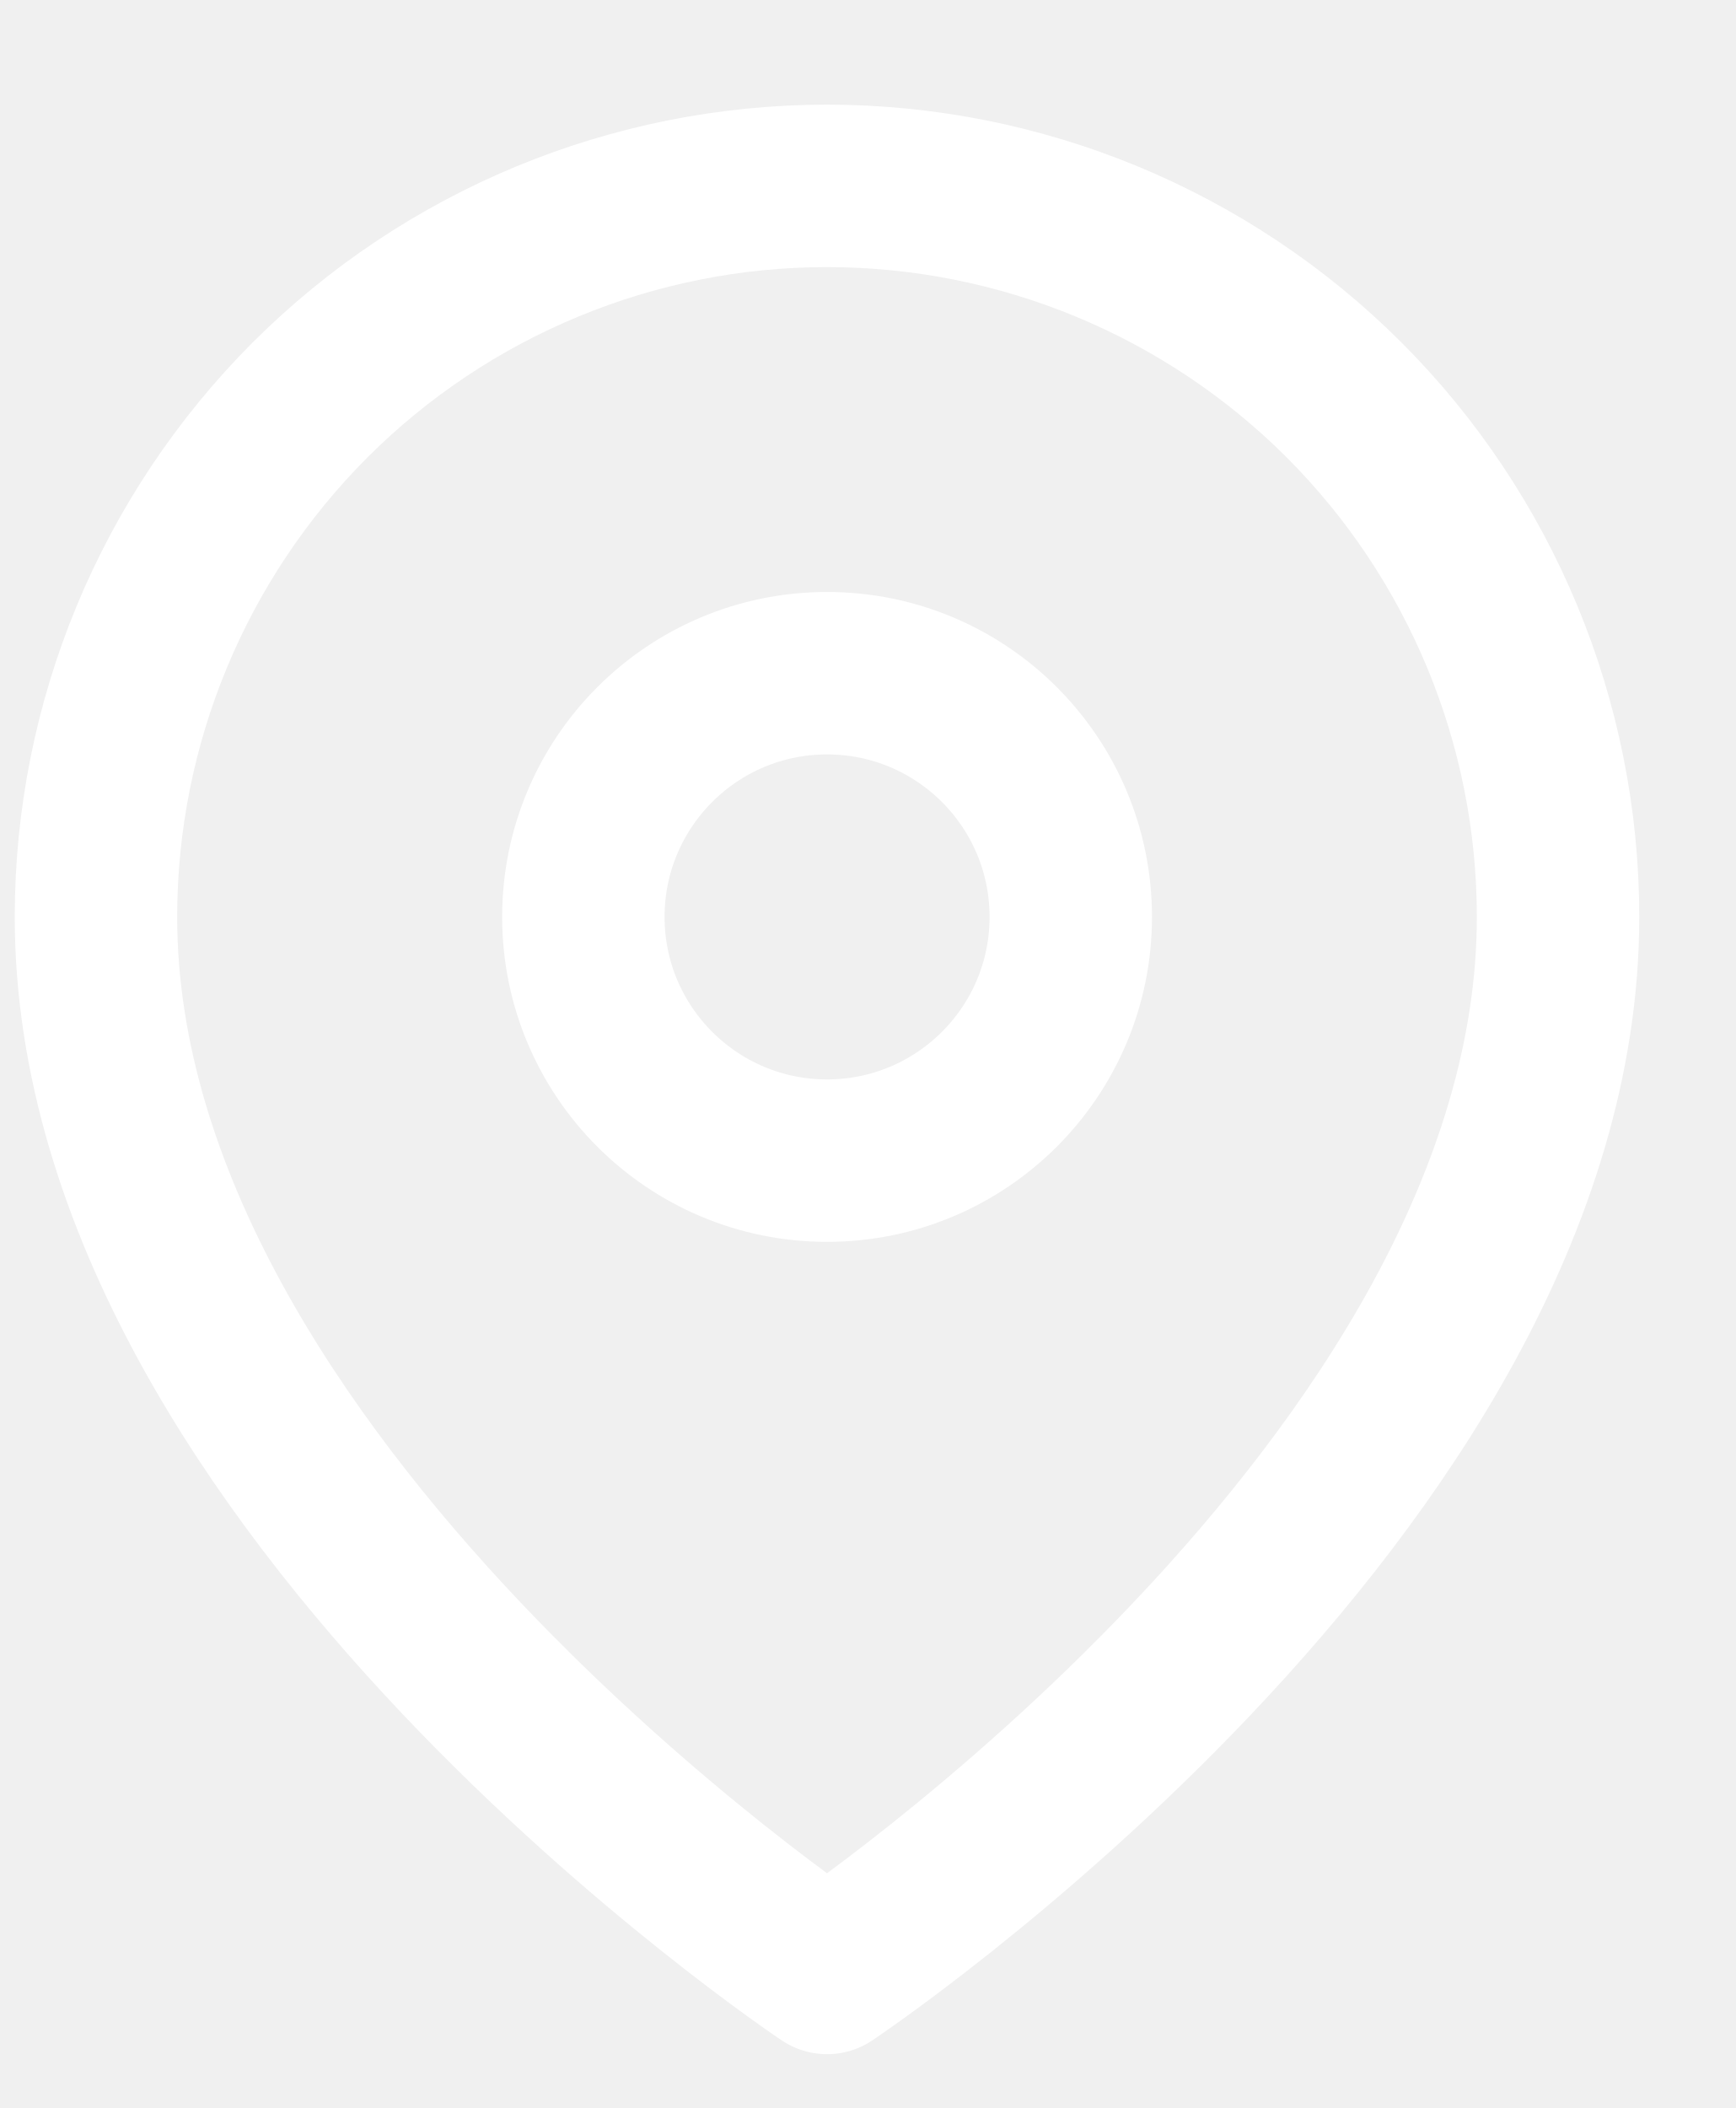
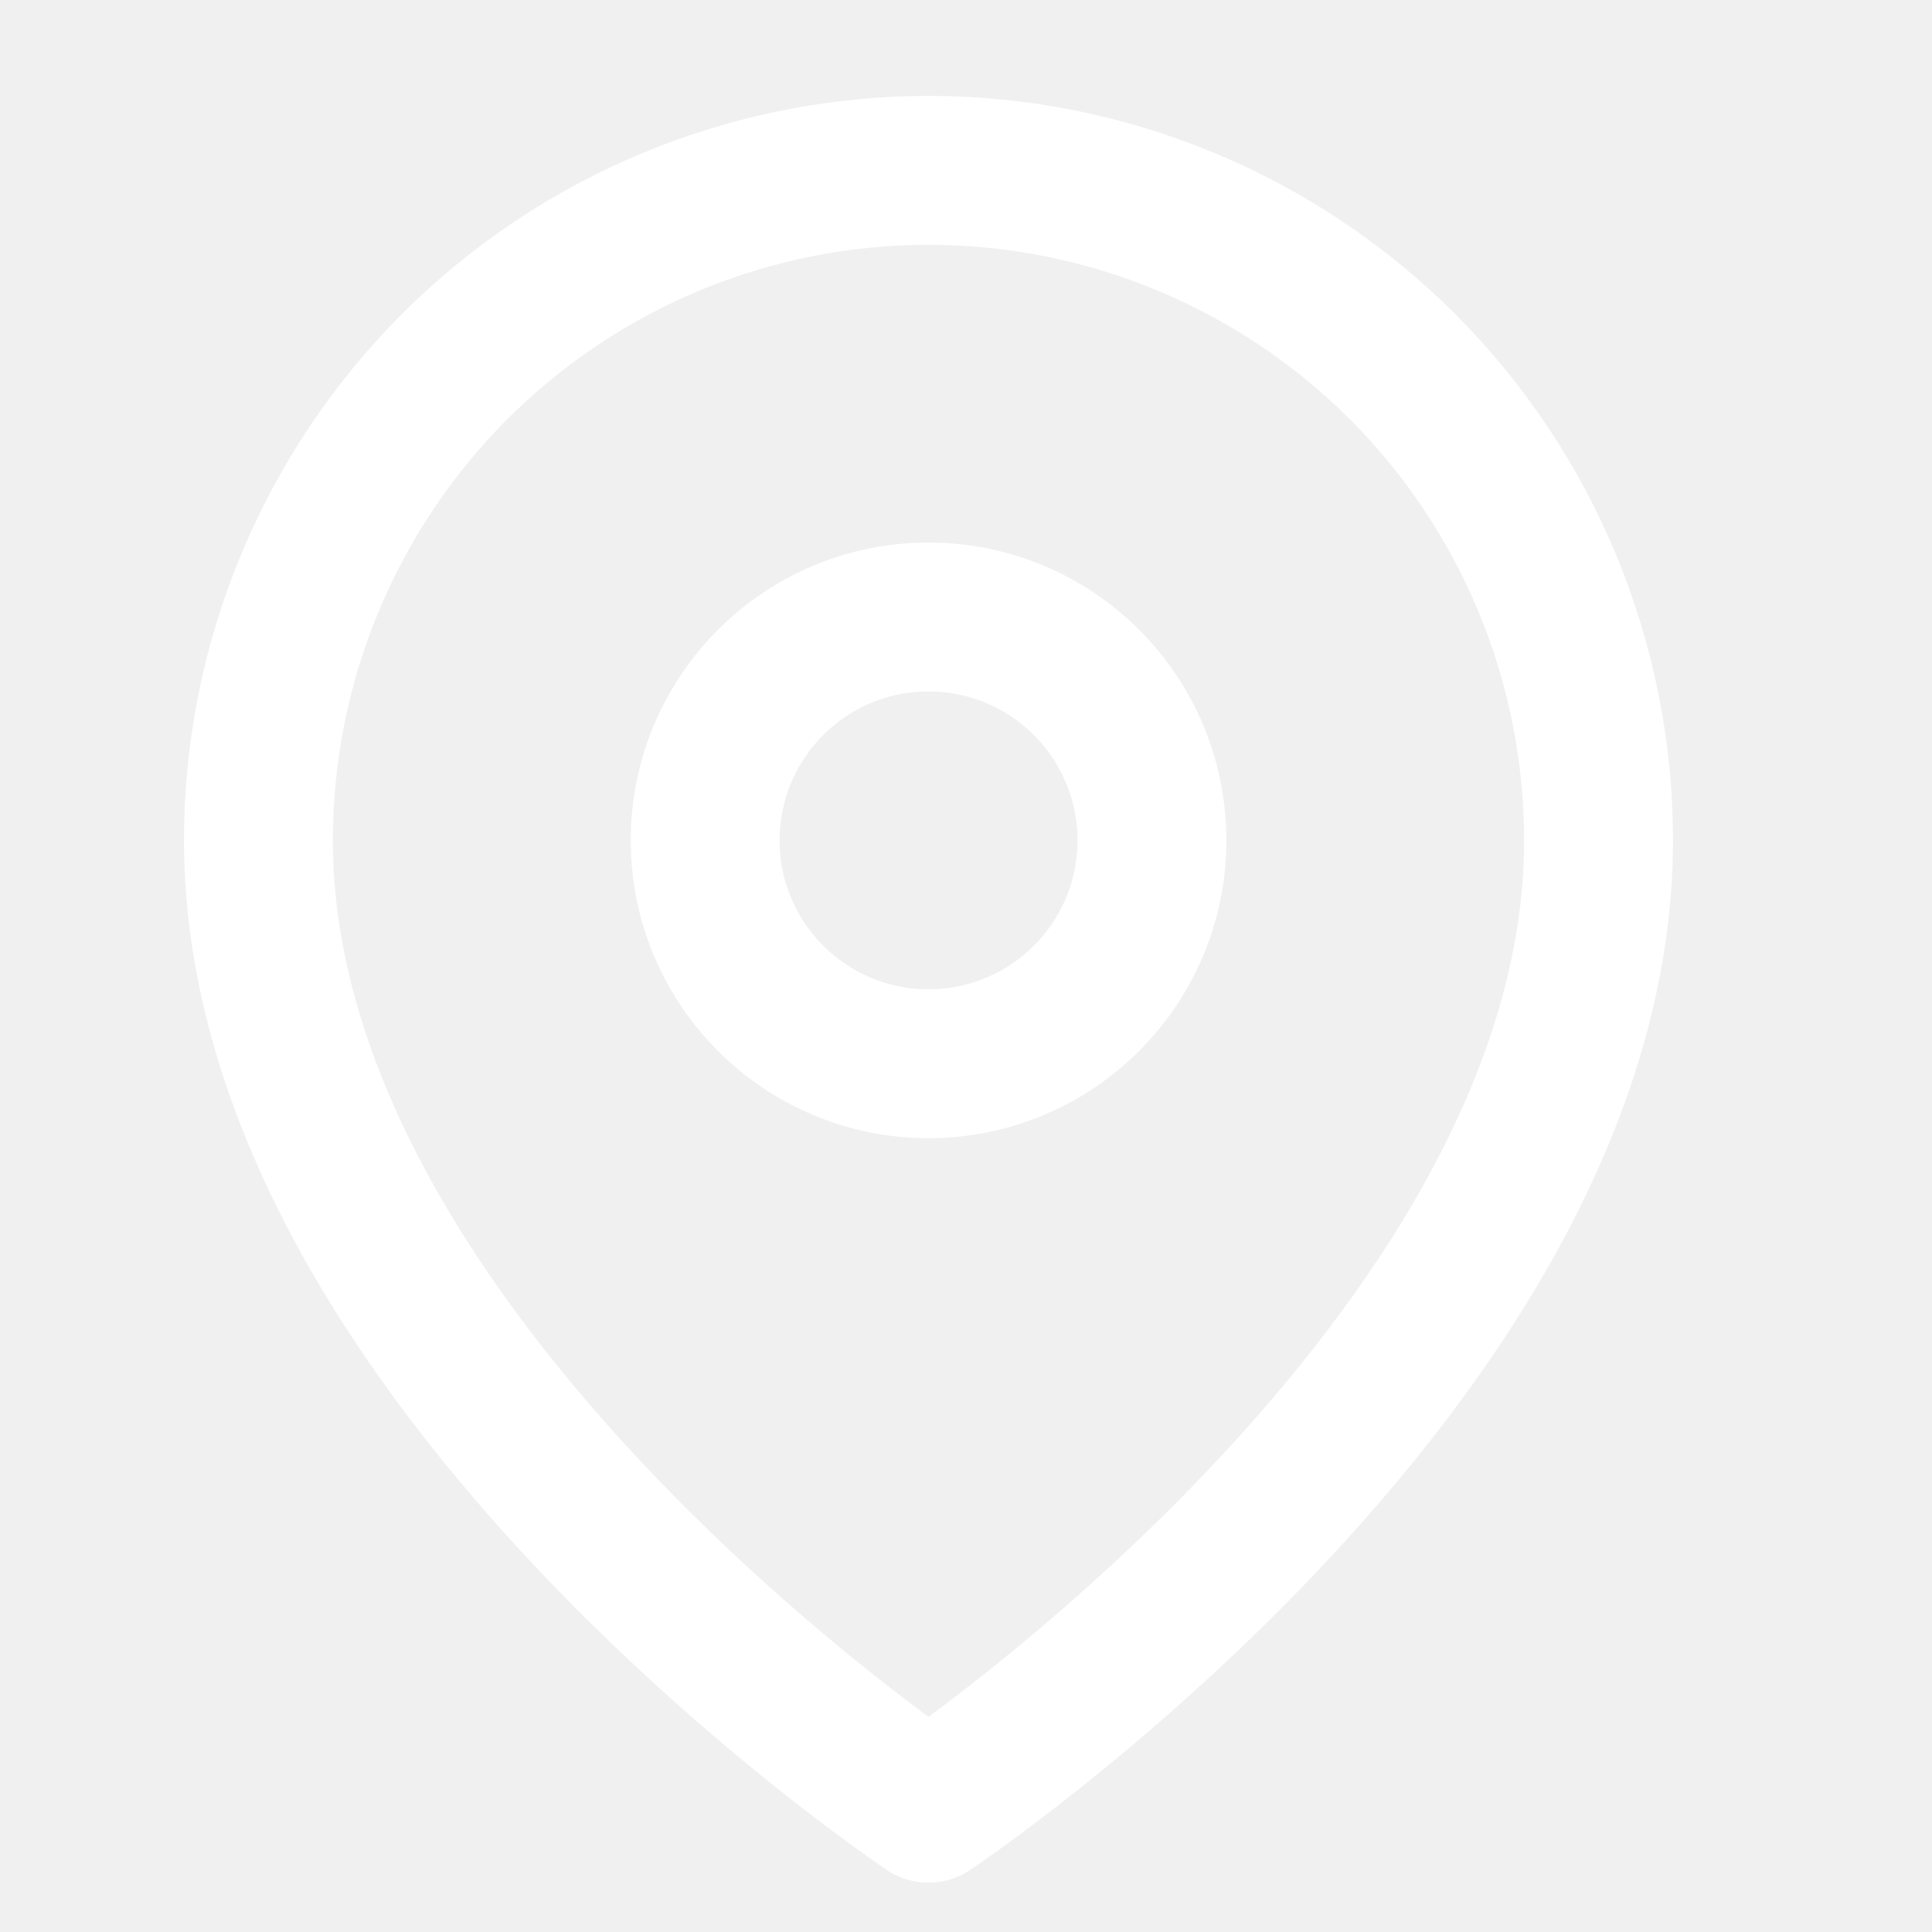
- <svg xmlns="http://www.w3.org/2000/svg" width="14" height="17" viewBox="0 0 14 17" fill="none">
+ <svg xmlns="http://www.w3.org/2000/svg" width="14" height="14" viewBox="0 0 14 17" fill="none">
  <path d="M12.566 7.395C12.566 11.98 6.67 15.911 6.67 15.911C6.67 15.911 0.774 11.98 0.774 7.395C0.774 5.831 1.396 4.331 2.501 3.225C3.607 2.12 5.107 1.499 6.67 1.499C8.234 1.499 9.734 2.12 10.84 3.225C11.945 4.331 12.566 5.831 12.566 7.395Z" stroke="white" stroke-width="1.31" stroke-linecap="round" stroke-linejoin="round" />
  <path d="M6.67 9.36C7.756 9.36 8.636 8.48 8.636 7.395C8.636 6.309 7.756 5.429 6.67 5.429C5.585 5.429 4.705 6.309 4.705 7.395C4.705 8.48 5.585 9.36 6.67 9.36Z" stroke="white" stroke-width="1.31" stroke-linecap="round" stroke-linejoin="round" />
</svg>
